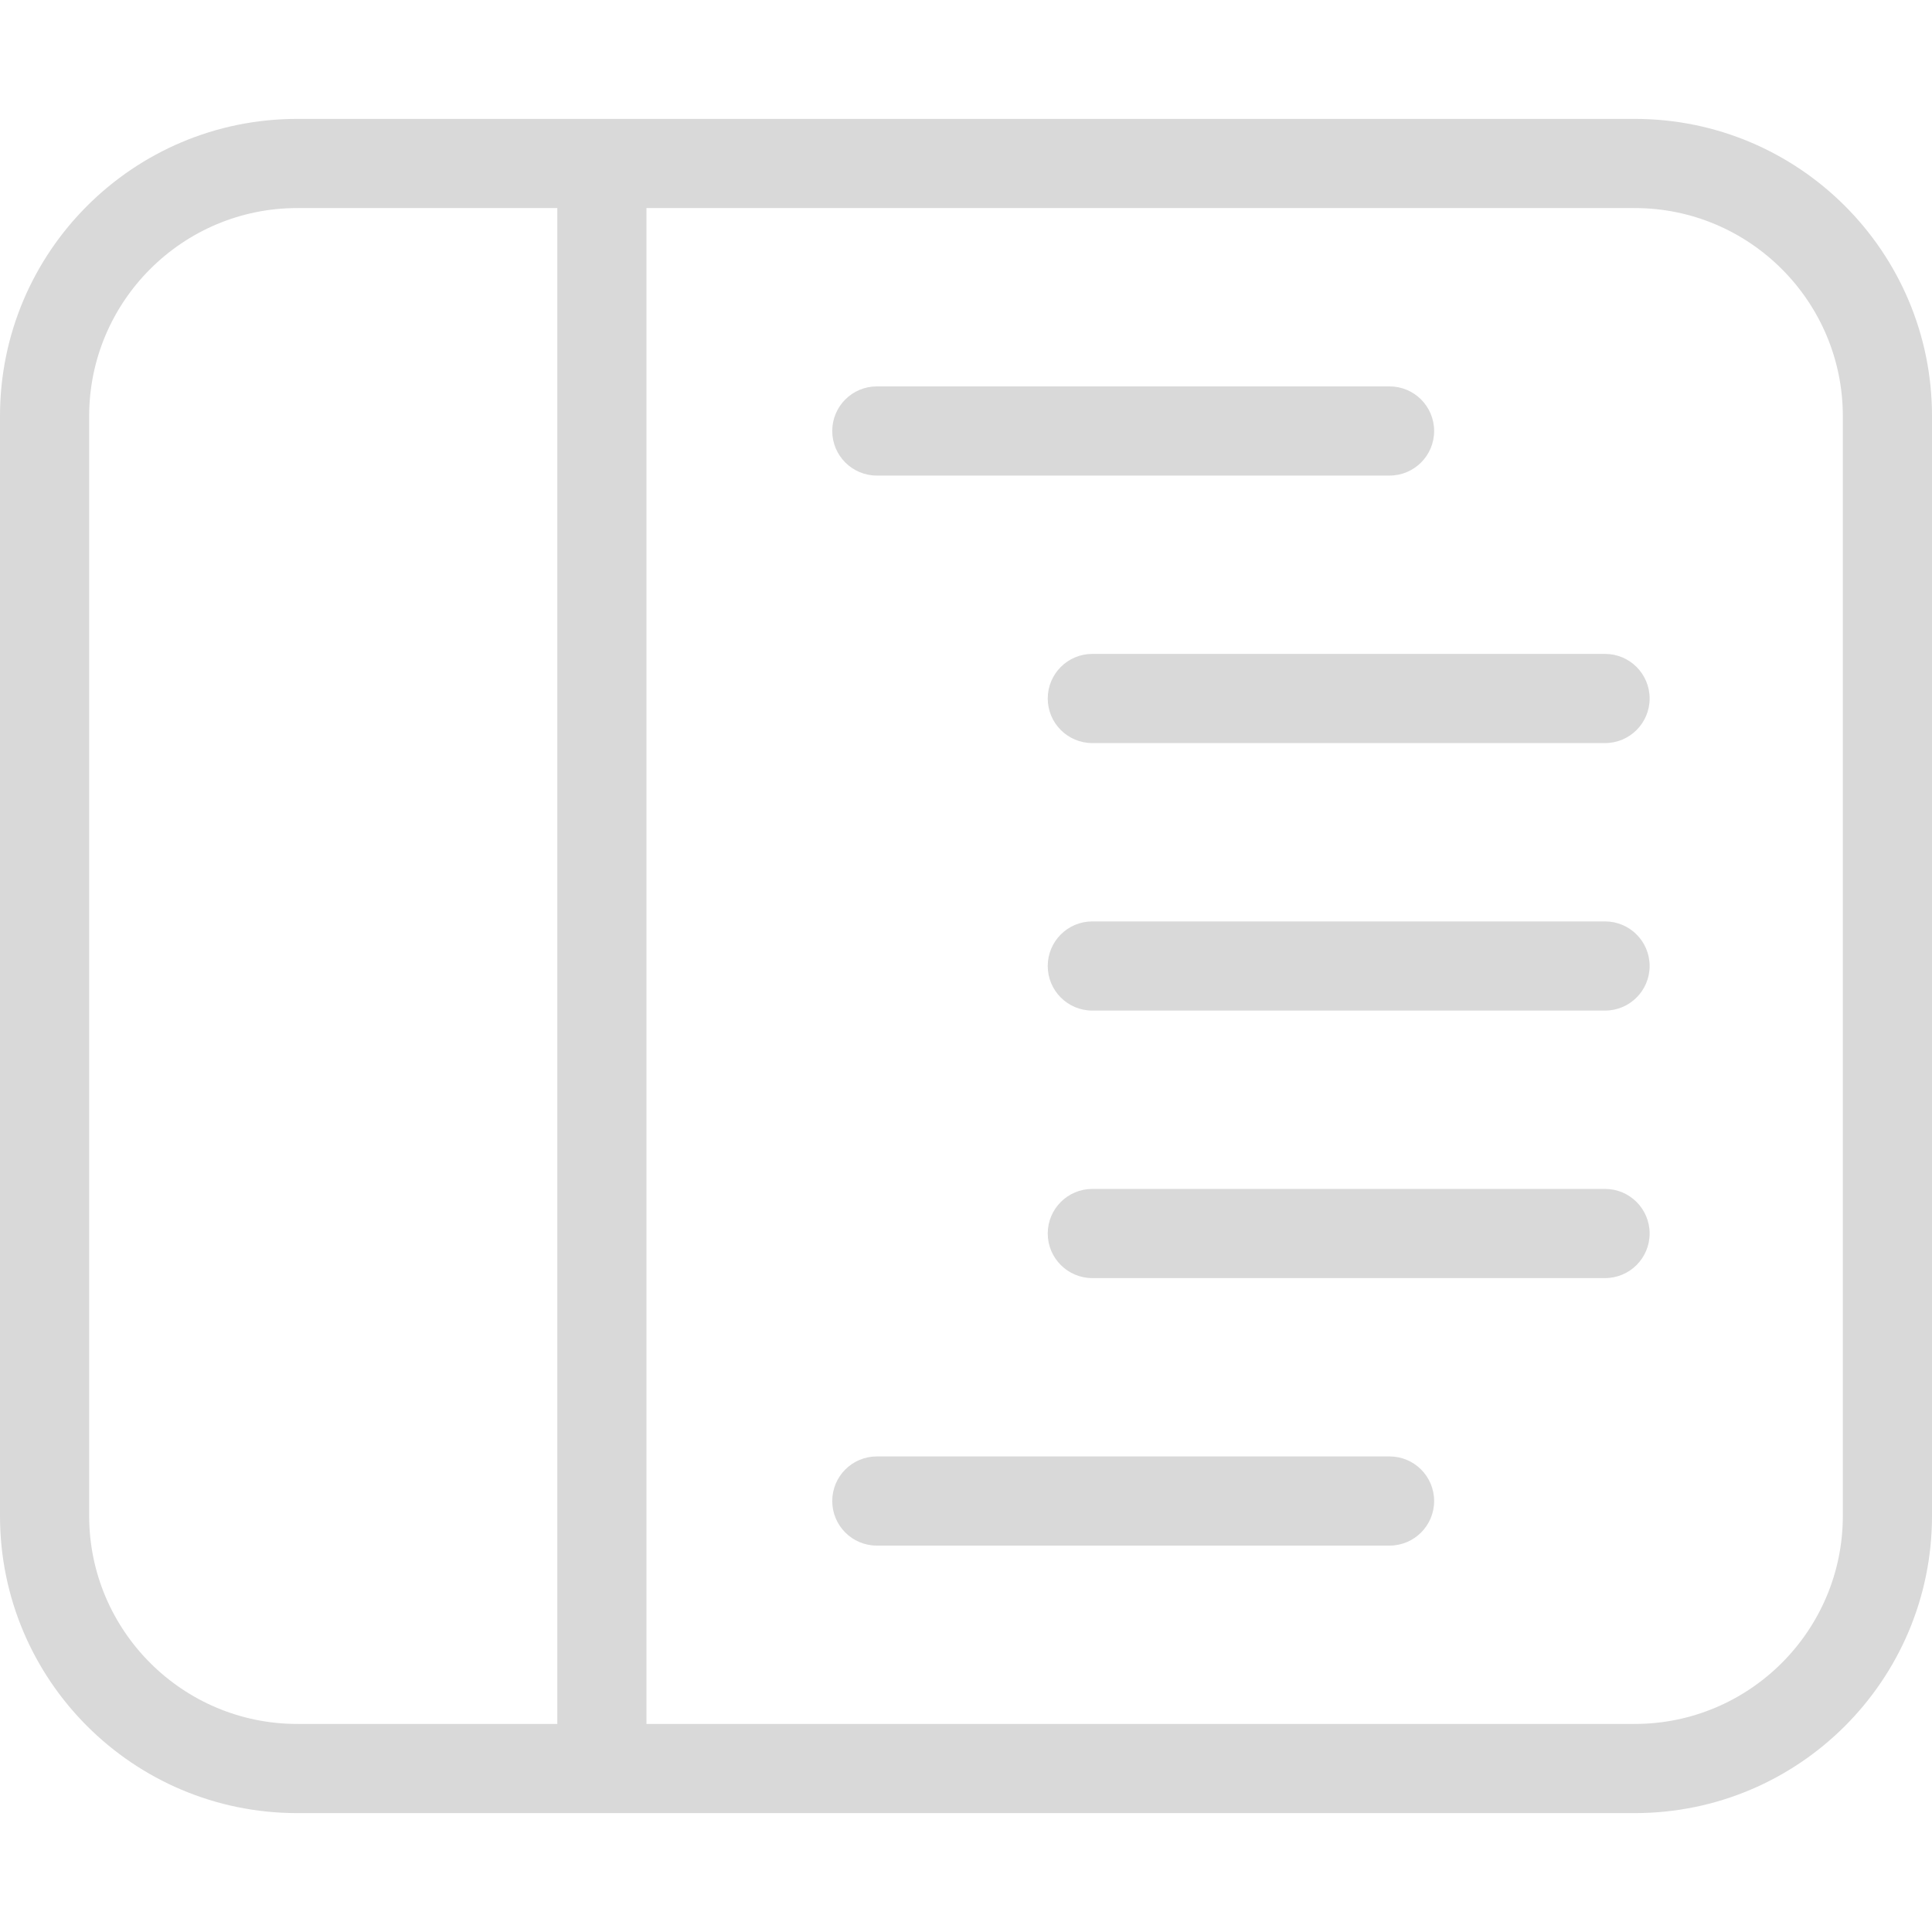
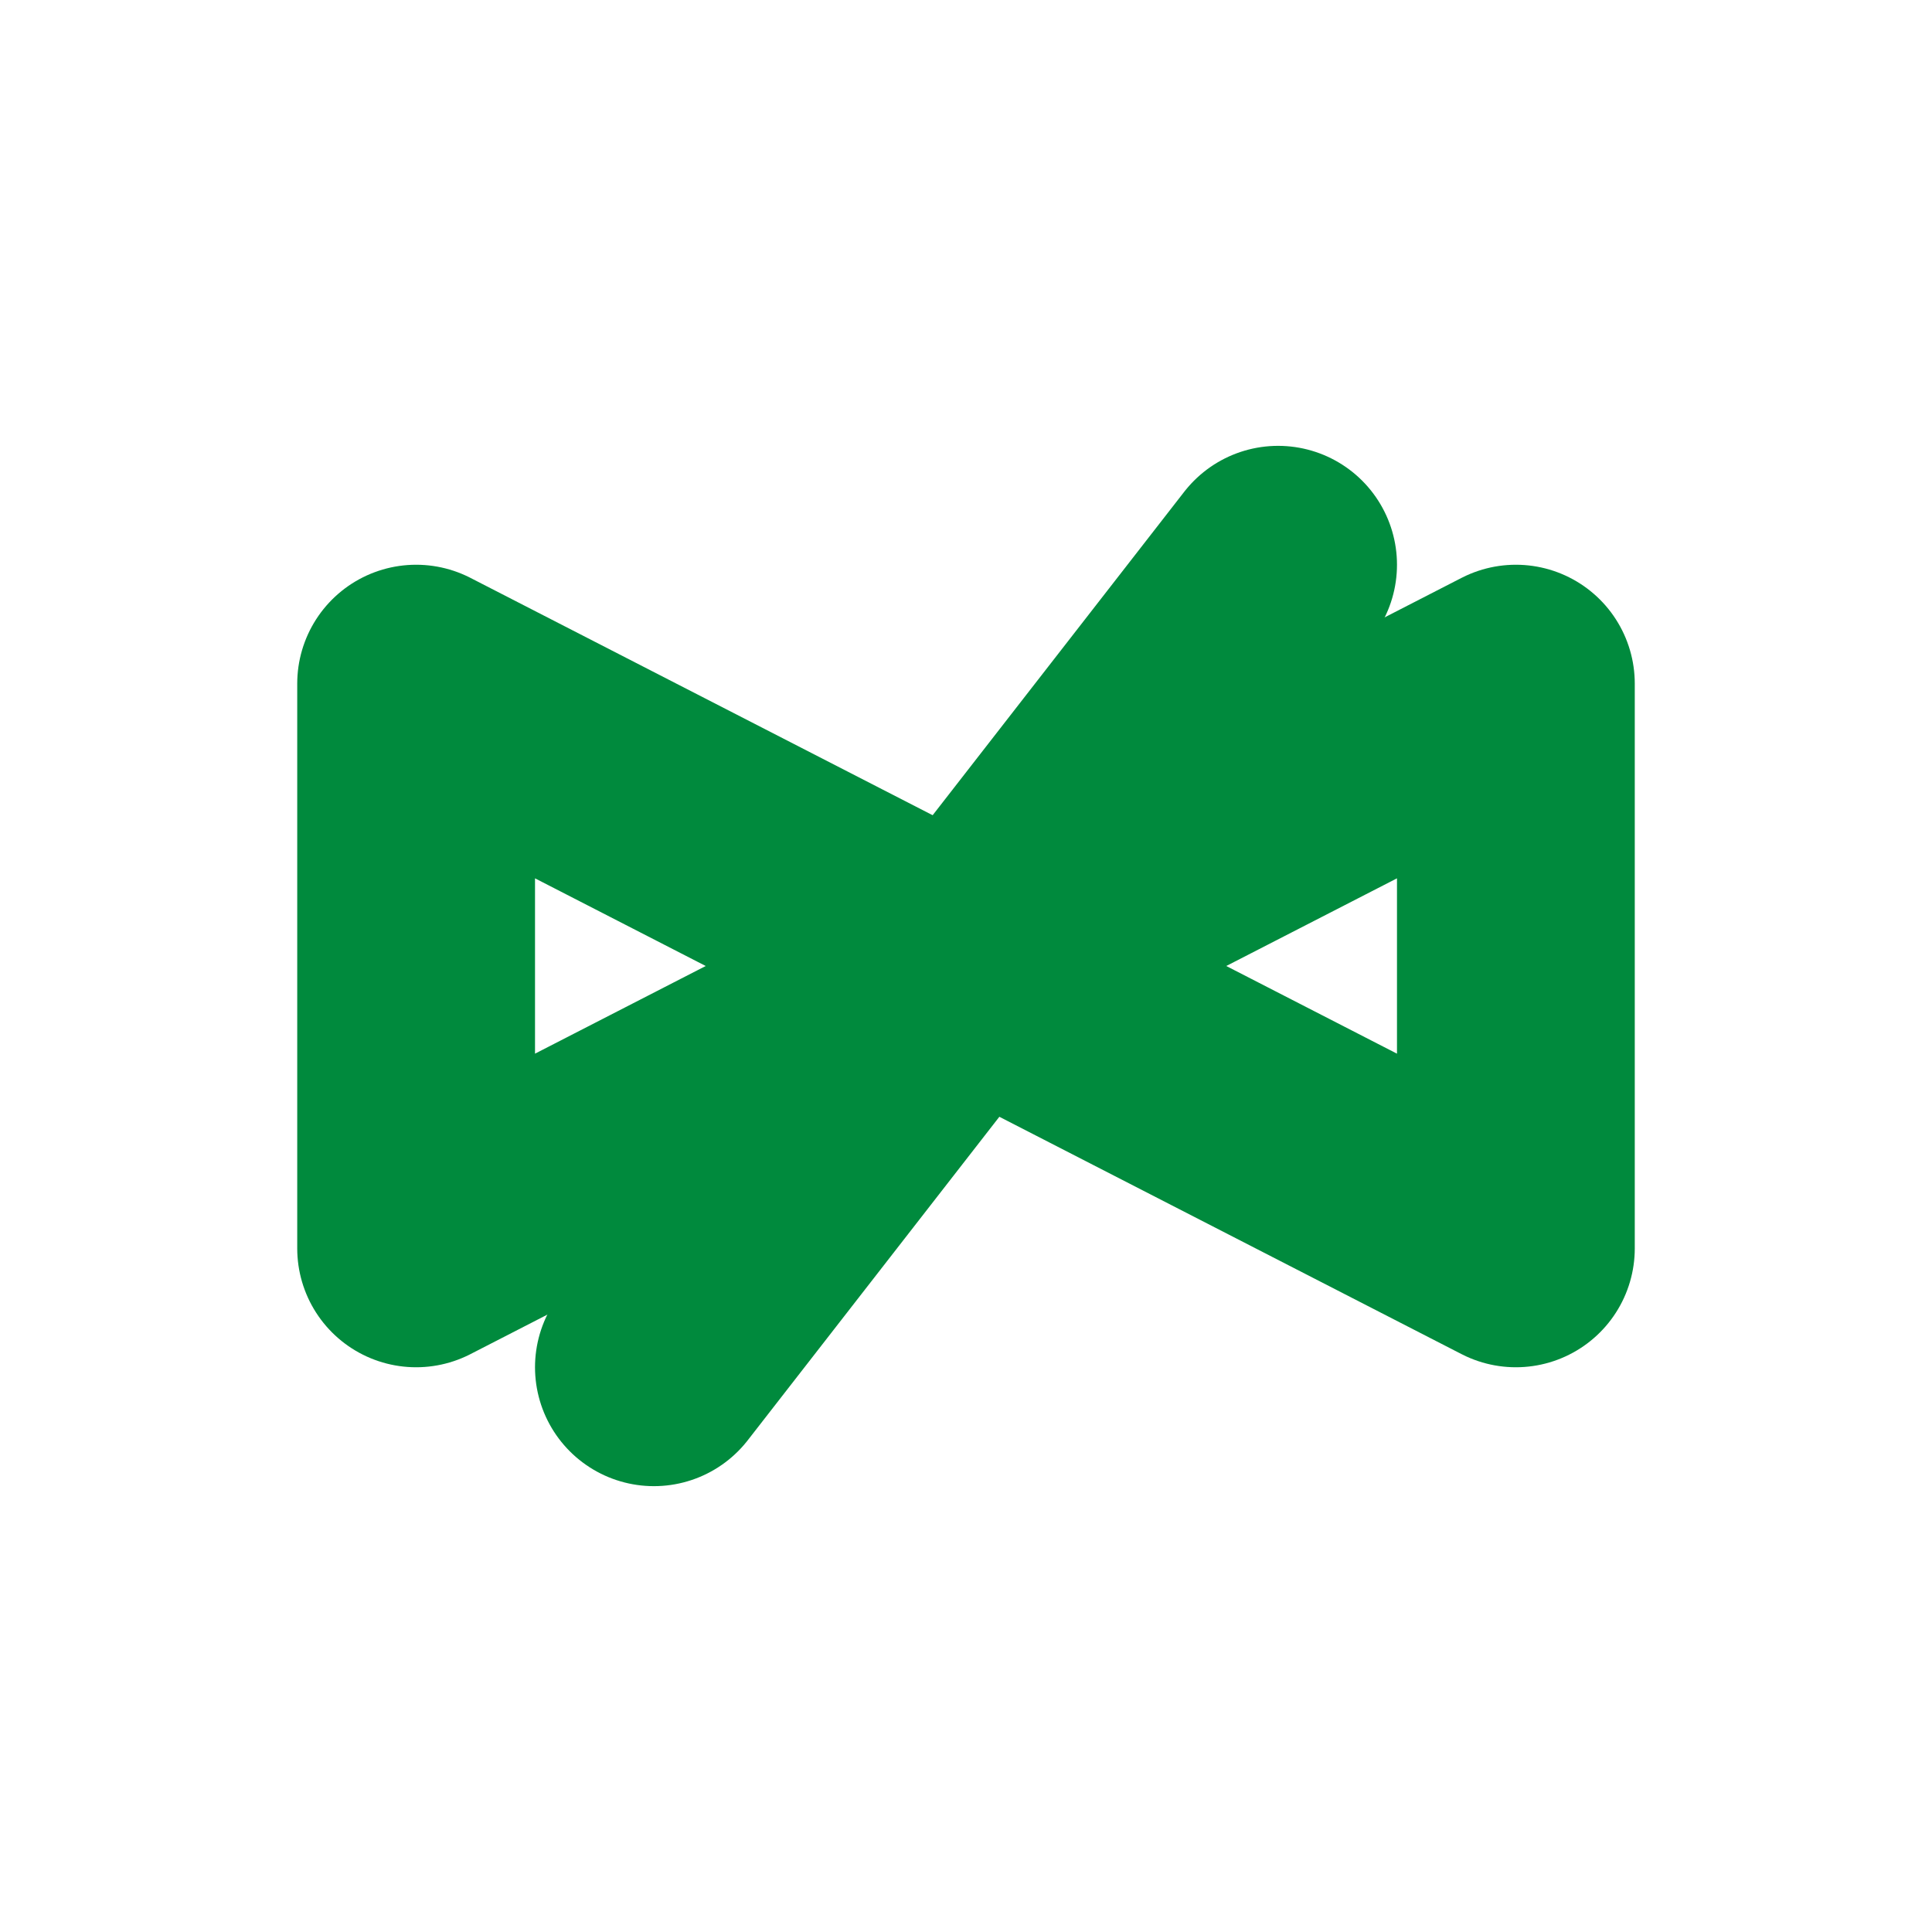
<svg xmlns="http://www.w3.org/2000/svg" width="260" height="260" viewBox="0 0 260 260" fill="none">
-   <path d="M220 16H40C17.909 16 0 33.909 0 56V204C0 226.091 17.909 244 40 244H220C242.091 244 260 226.091 260 204V56C260 33.909 242.091 16 220 16ZM12 204V56C12 40.561 24.561 28 40 28H75V232H40C24.561 232 12 219.439 12 204ZM248 204C248 219.439 235.439 232 220 232H87V28H220C235.439 28 248 40.561 248 56V204ZM112 58C112 54.686 114.686 52 118 52H187C190.314 52 193 54.686 193 58C193 61.314 190.314 64 187 64H118C114.686 64 112 61.314 112 58ZM193 202C193 205.314 190.314 208 187 208H118C114.686 208 112 205.314 112 202C112 198.686 114.686 196 118 196H187C190.314 196 193 198.686 193 202ZM222 94C222 97.314 219.314 100 216 100H147C143.686 100 141 97.314 141 94C141 90.686 143.686 88 147 88H216C219.314 88 222 90.686 222 94ZM222 130C222 133.314 219.314 136 216 136H147C143.686 136 141 133.314 141 130C141 126.686 143.686 124 147 124H216C219.314 124 222 126.686 222 130ZM222 166C222 169.314 219.314 172 216 172H147C143.686 172 141 169.314 141 166C141 162.686 143.686 160 147 160H216C219.314 160 222 162.686 222 166Z" fill="#D9D9D9" />
+   <g stroke="#008A3D" stroke-width="32" stroke-linecap="round" stroke-linejoin="round">
+     <path d="M56 92V168L130 130L56 92Z" />
+     <path d="M204 92V168L130 130L204 92Z" />
+     <path d="M88 184L172 76" />
+   </g>
</svg>
